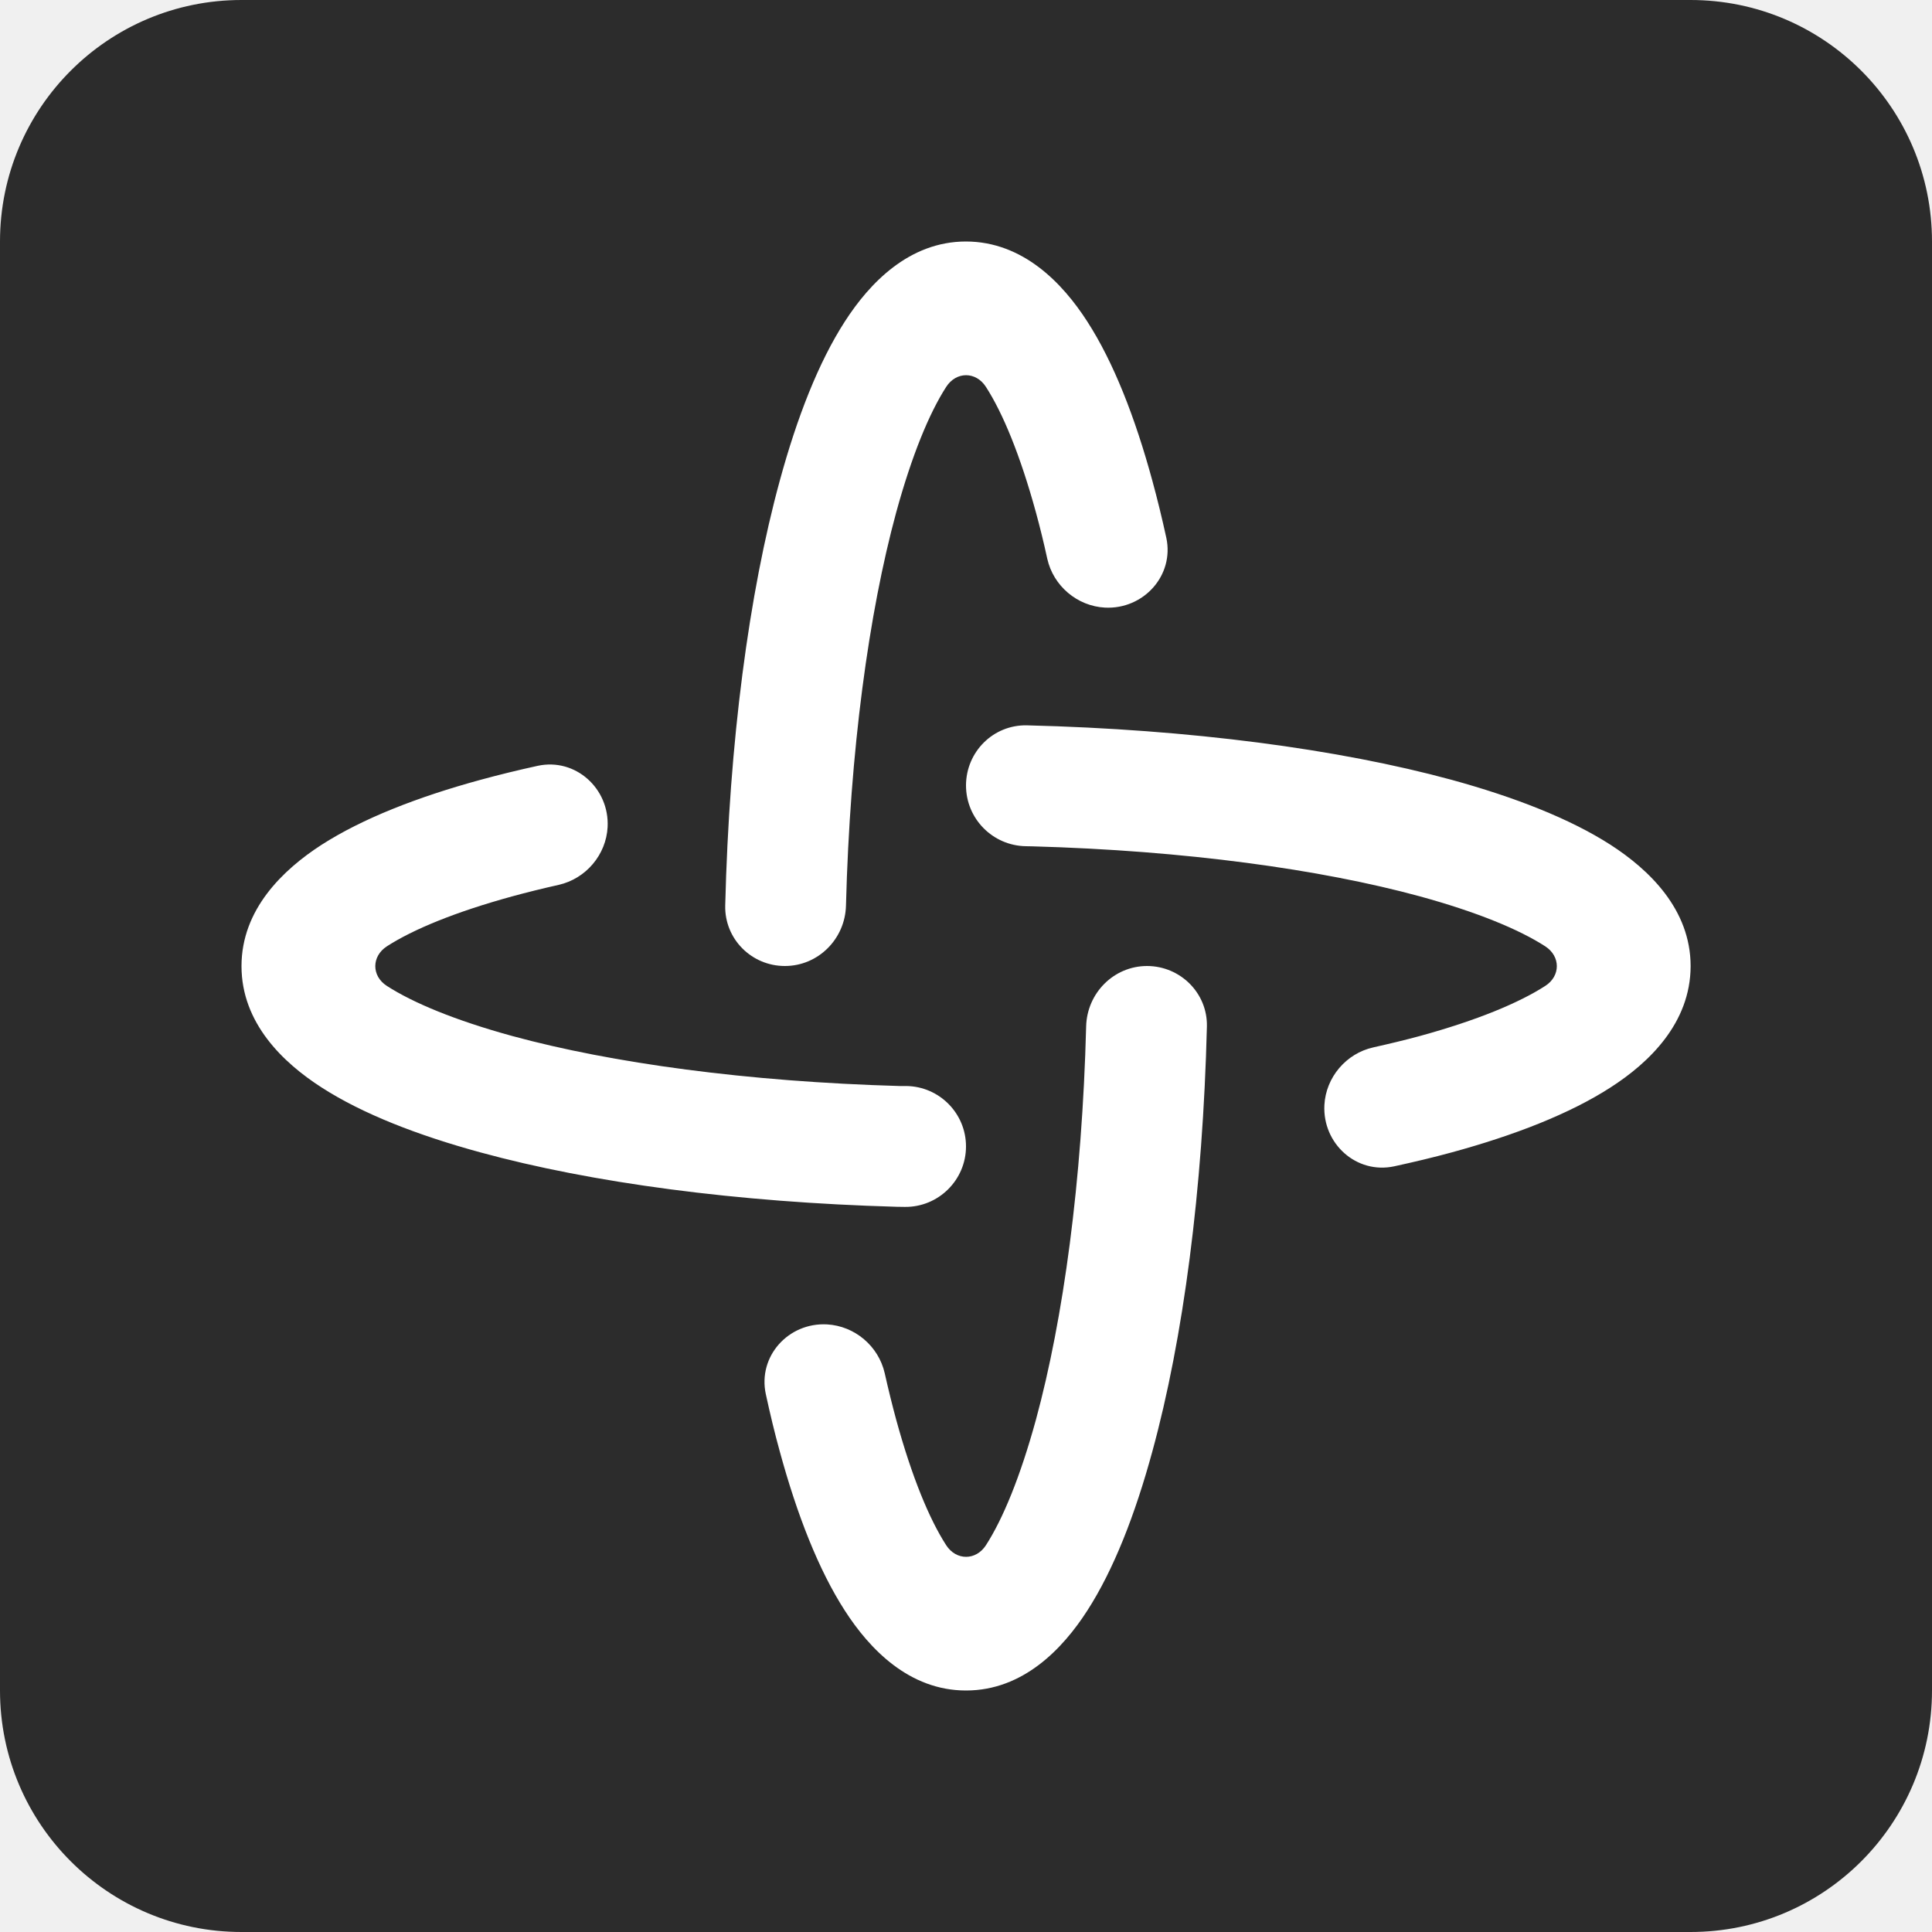
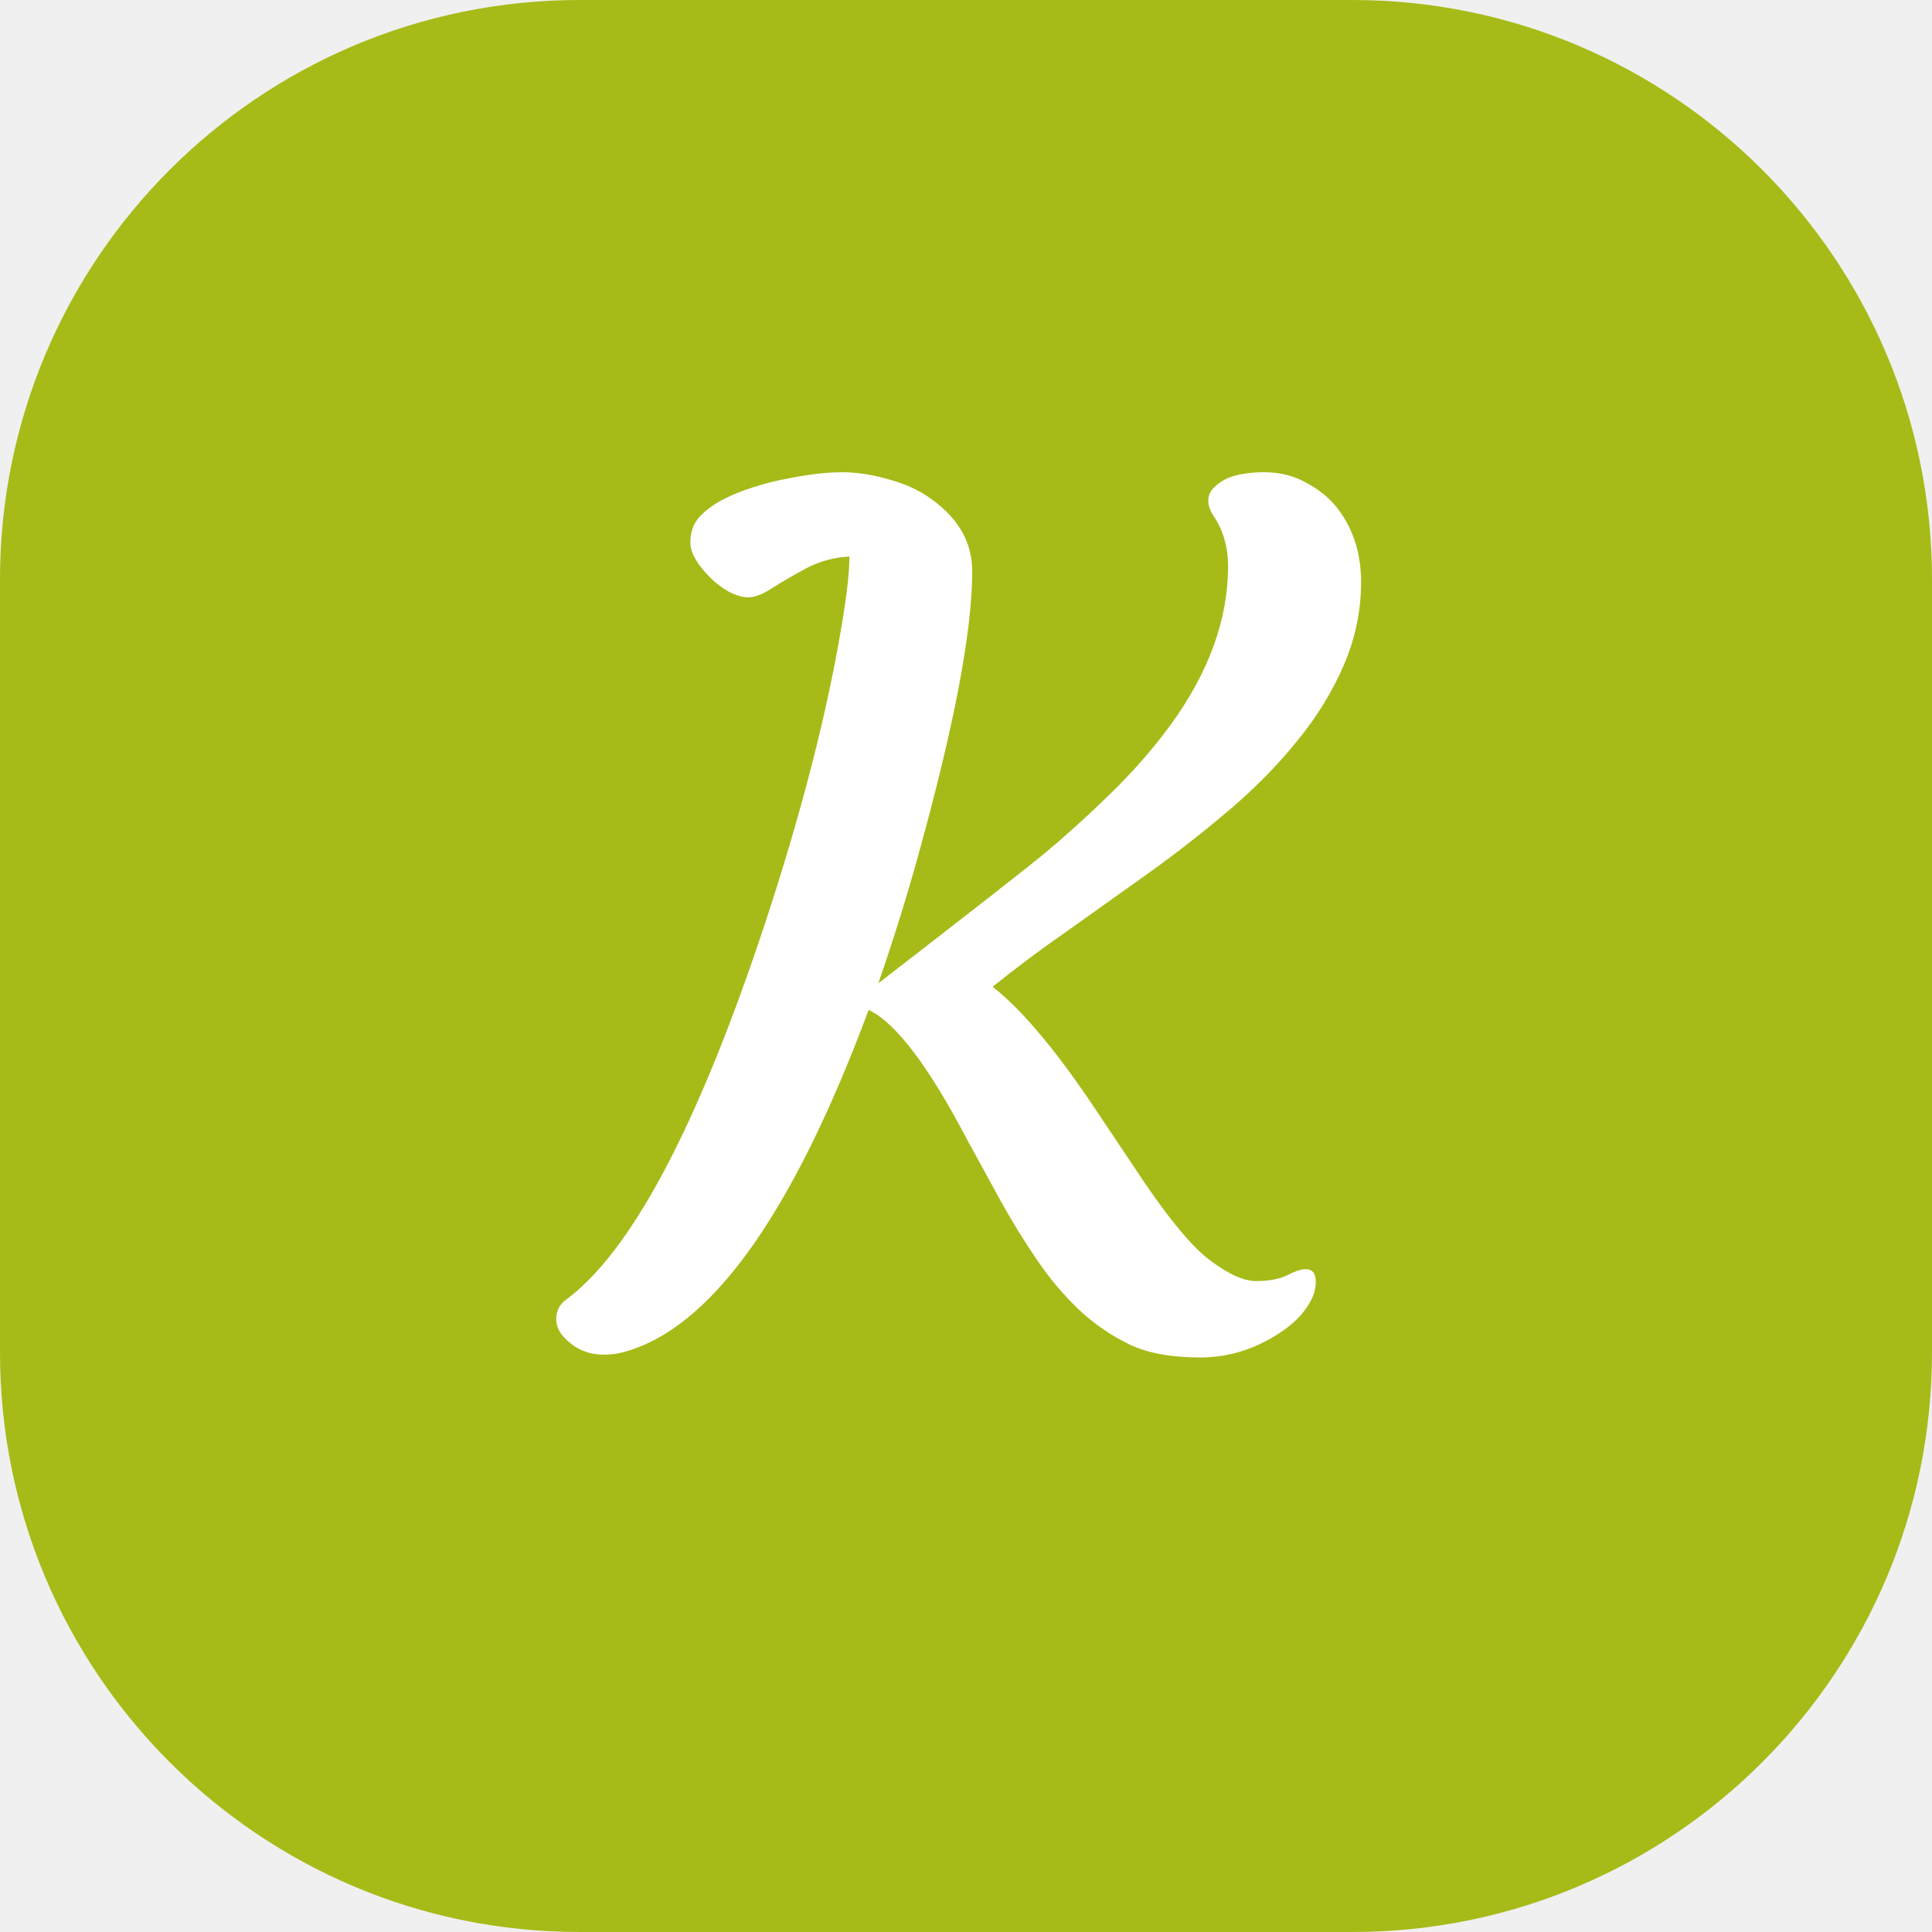
- <svg xmlns="http://www.w3.org/2000/svg" width="16" height="16" viewBox="0 0 16 16" fill="none">
-   <path d="M0 2C0 0.895 0.895 0 2 0H14C15.105 0 16 0.895 16 2V14C16 15.105 15.105 16 14 16H2C0.895 16 0 15.105 0 14V2Z" fill="#2C2C2C" />
-   <path d="M9.5 8C9.776 8.001 10.001 8.225 9.995 8.5C9.962 9.855 9.799 11.086 9.543 12.021C9.401 12.542 9.223 13 9.004 13.339C8.8 13.656 8.472 14 8 14C7.529 14 7.201 13.656 6.997 13.339C6.778 13 6.6 12.542 6.458 12.021C6.416 11.87 6.378 11.711 6.342 11.545C6.275 11.232 6.529 10.951 6.849 10.968C7.079 10.981 7.276 11.148 7.327 11.373C7.357 11.507 7.389 11.636 7.422 11.758C7.552 12.232 7.696 12.58 7.836 12.797C7.919 12.925 8.082 12.925 8.165 12.797C8.305 12.58 8.449 12.232 8.579 11.758C8.806 10.924 8.962 9.784 8.995 8.5C9.002 8.224 9.224 8 9.5 8ZM4.454 6.342C4.766 6.275 5.048 6.53 5.032 6.849C5.02 7.079 4.852 7.277 4.627 7.328C4.493 7.358 4.364 7.39 4.243 7.423C3.769 7.553 3.421 7.697 3.204 7.837C3.076 7.92 3.076 8.083 3.204 8.165C3.421 8.305 3.769 8.45 4.243 8.58C5.066 8.804 6.187 8.958 7.451 8.994H7.507C7.78 8.998 8 9.221 8 9.494C8 9.772 7.772 9.998 7.494 9.995L7.425 9.994C6.101 9.957 4.898 9.795 3.98 9.544C3.459 9.402 3.001 9.224 2.662 9.005C2.345 8.801 2 8.473 2 8.001C2 7.53 2.345 7.202 2.662 6.997C3.001 6.779 3.459 6.6 3.98 6.458C4.13 6.417 4.289 6.378 4.454 6.342ZM8.504 6.007C9.857 6.04 11.087 6.204 12.021 6.458C12.542 6.601 13 6.779 13.339 6.997C13.656 7.202 14.001 7.53 14.001 8.001C14 8.473 13.656 8.801 13.339 9.005C13 9.224 12.542 9.402 12.021 9.544C11.871 9.585 11.711 9.623 11.546 9.659C11.233 9.726 10.952 9.471 10.968 9.152C10.98 8.922 11.148 8.724 11.373 8.674C11.507 8.644 11.636 8.613 11.758 8.58C12.232 8.45 12.58 8.305 12.797 8.165C12.925 8.083 12.925 7.92 12.797 7.837C12.58 7.697 12.232 7.553 11.758 7.423C10.935 7.199 9.814 7.044 8.55 7.009L8.497 7.008C8.221 7.004 8 6.78 8 6.504C8.001 6.226 8.226 6.001 8.504 6.007ZM8 2C8.472 2.001 8.8 2.345 9.004 2.662C9.223 3.001 9.401 3.459 9.543 3.98C9.584 4.13 9.623 4.289 9.659 4.454C9.726 4.766 9.47 5.048 9.151 5.032C8.921 5.02 8.723 4.852 8.673 4.627C8.644 4.493 8.612 4.364 8.579 4.243C8.449 3.769 8.305 3.421 8.165 3.204C8.082 3.075 7.919 3.075 7.836 3.204C7.696 3.421 7.552 3.769 7.422 4.243C7.195 5.077 7.039 6.216 7.006 7.5C6.999 7.776 6.776 8 6.5 8C6.224 8 6 7.776 6.006 7.5C6.039 6.146 6.202 4.915 6.458 3.98C6.6 3.459 6.778 3.001 6.997 2.662C7.201 2.345 7.529 2 8 2Z" fill="white" />
+ <svg xmlns="http://www.w3.org/2000/svg" width="40" height="40" viewBox="0 0 40 40" fill="none">
+   <rect width="40" height="40" rx="12" fill="#A6BB18" />
+   <path d="M27.031 26.277C27.172 26.277 27.242 26.363 27.242 26.535C27.242 26.707 27.184 26.879 27.066 27.051C26.957 27.223 26.793 27.387 26.574 27.543C26.035 27.918 25.461 28.105 24.852 28.105C24.25 28.105 23.762 28.016 23.387 27.836C23.012 27.656 22.664 27.418 22.344 27.121C22.023 26.816 21.73 26.469 21.465 26.078C21.199 25.688 20.949 25.281 20.715 24.859L20.023 23.594C19.219 22.062 18.539 21.168 17.984 20.91C16.398 25.168 14.699 27.531 12.887 28C12.77 28.031 12.641 28.047 12.5 28.047C12.352 28.047 12.219 28.023 12.102 27.977C11.977 27.93 11.871 27.867 11.785 27.789C11.605 27.641 11.516 27.484 11.516 27.32C11.516 27.148 11.578 27.016 11.703 26.922C13.055 25.93 14.418 23.375 15.793 19.258C16.59 16.859 17.145 14.695 17.457 12.766C17.543 12.227 17.586 11.812 17.586 11.523C17.266 11.539 16.965 11.621 16.684 11.77C16.41 11.918 16.176 12.055 15.98 12.18C15.785 12.305 15.625 12.367 15.5 12.367C15.375 12.367 15.238 12.328 15.09 12.25C14.949 12.172 14.82 12.074 14.703 11.957C14.43 11.684 14.293 11.441 14.293 11.23C14.293 11.02 14.355 10.844 14.48 10.703C14.613 10.562 14.777 10.441 14.973 10.34C15.168 10.238 15.383 10.152 15.617 10.082C15.859 10.004 16.094 9.945 16.32 9.906C16.75 9.82 17.121 9.777 17.434 9.777C17.746 9.777 18.074 9.828 18.418 9.93C18.762 10.023 19.059 10.164 19.309 10.352C19.855 10.75 20.129 11.242 20.129 11.828C20.129 13.07 19.754 15.039 19.004 17.734C18.762 18.609 18.488 19.484 18.184 20.359C20.074 18.898 21.219 18.004 21.617 17.676C22.023 17.34 22.469 16.938 22.953 16.469C23.438 16 23.863 15.516 24.23 15.016C25.027 13.922 25.426 12.824 25.426 11.723C25.426 11.316 25.32 10.961 25.109 10.656C25.047 10.555 25.016 10.457 25.016 10.363C25.016 10.27 25.051 10.184 25.121 10.105C25.199 10.027 25.293 9.961 25.402 9.906C25.605 9.82 25.863 9.777 26.176 9.777C26.496 9.777 26.781 9.848 27.031 9.988C27.289 10.121 27.504 10.293 27.676 10.504C28.012 10.934 28.18 11.449 28.18 12.051C28.18 12.645 28.059 13.223 27.816 13.785C27.574 14.34 27.25 14.863 26.844 15.355C26.445 15.848 25.984 16.316 25.461 16.762C24.938 17.207 24.395 17.633 23.832 18.039L22.121 19.258C21.559 19.648 21.035 20.039 20.551 20.43C21.121 20.875 21.785 21.652 22.543 22.762L23.445 24.109C24.094 25.102 24.617 25.754 25.016 26.066C25.414 26.371 25.742 26.523 26 26.523C26.266 26.523 26.48 26.484 26.645 26.406C26.809 26.32 26.938 26.277 27.031 26.277Z" fill="white" />
</svg>
